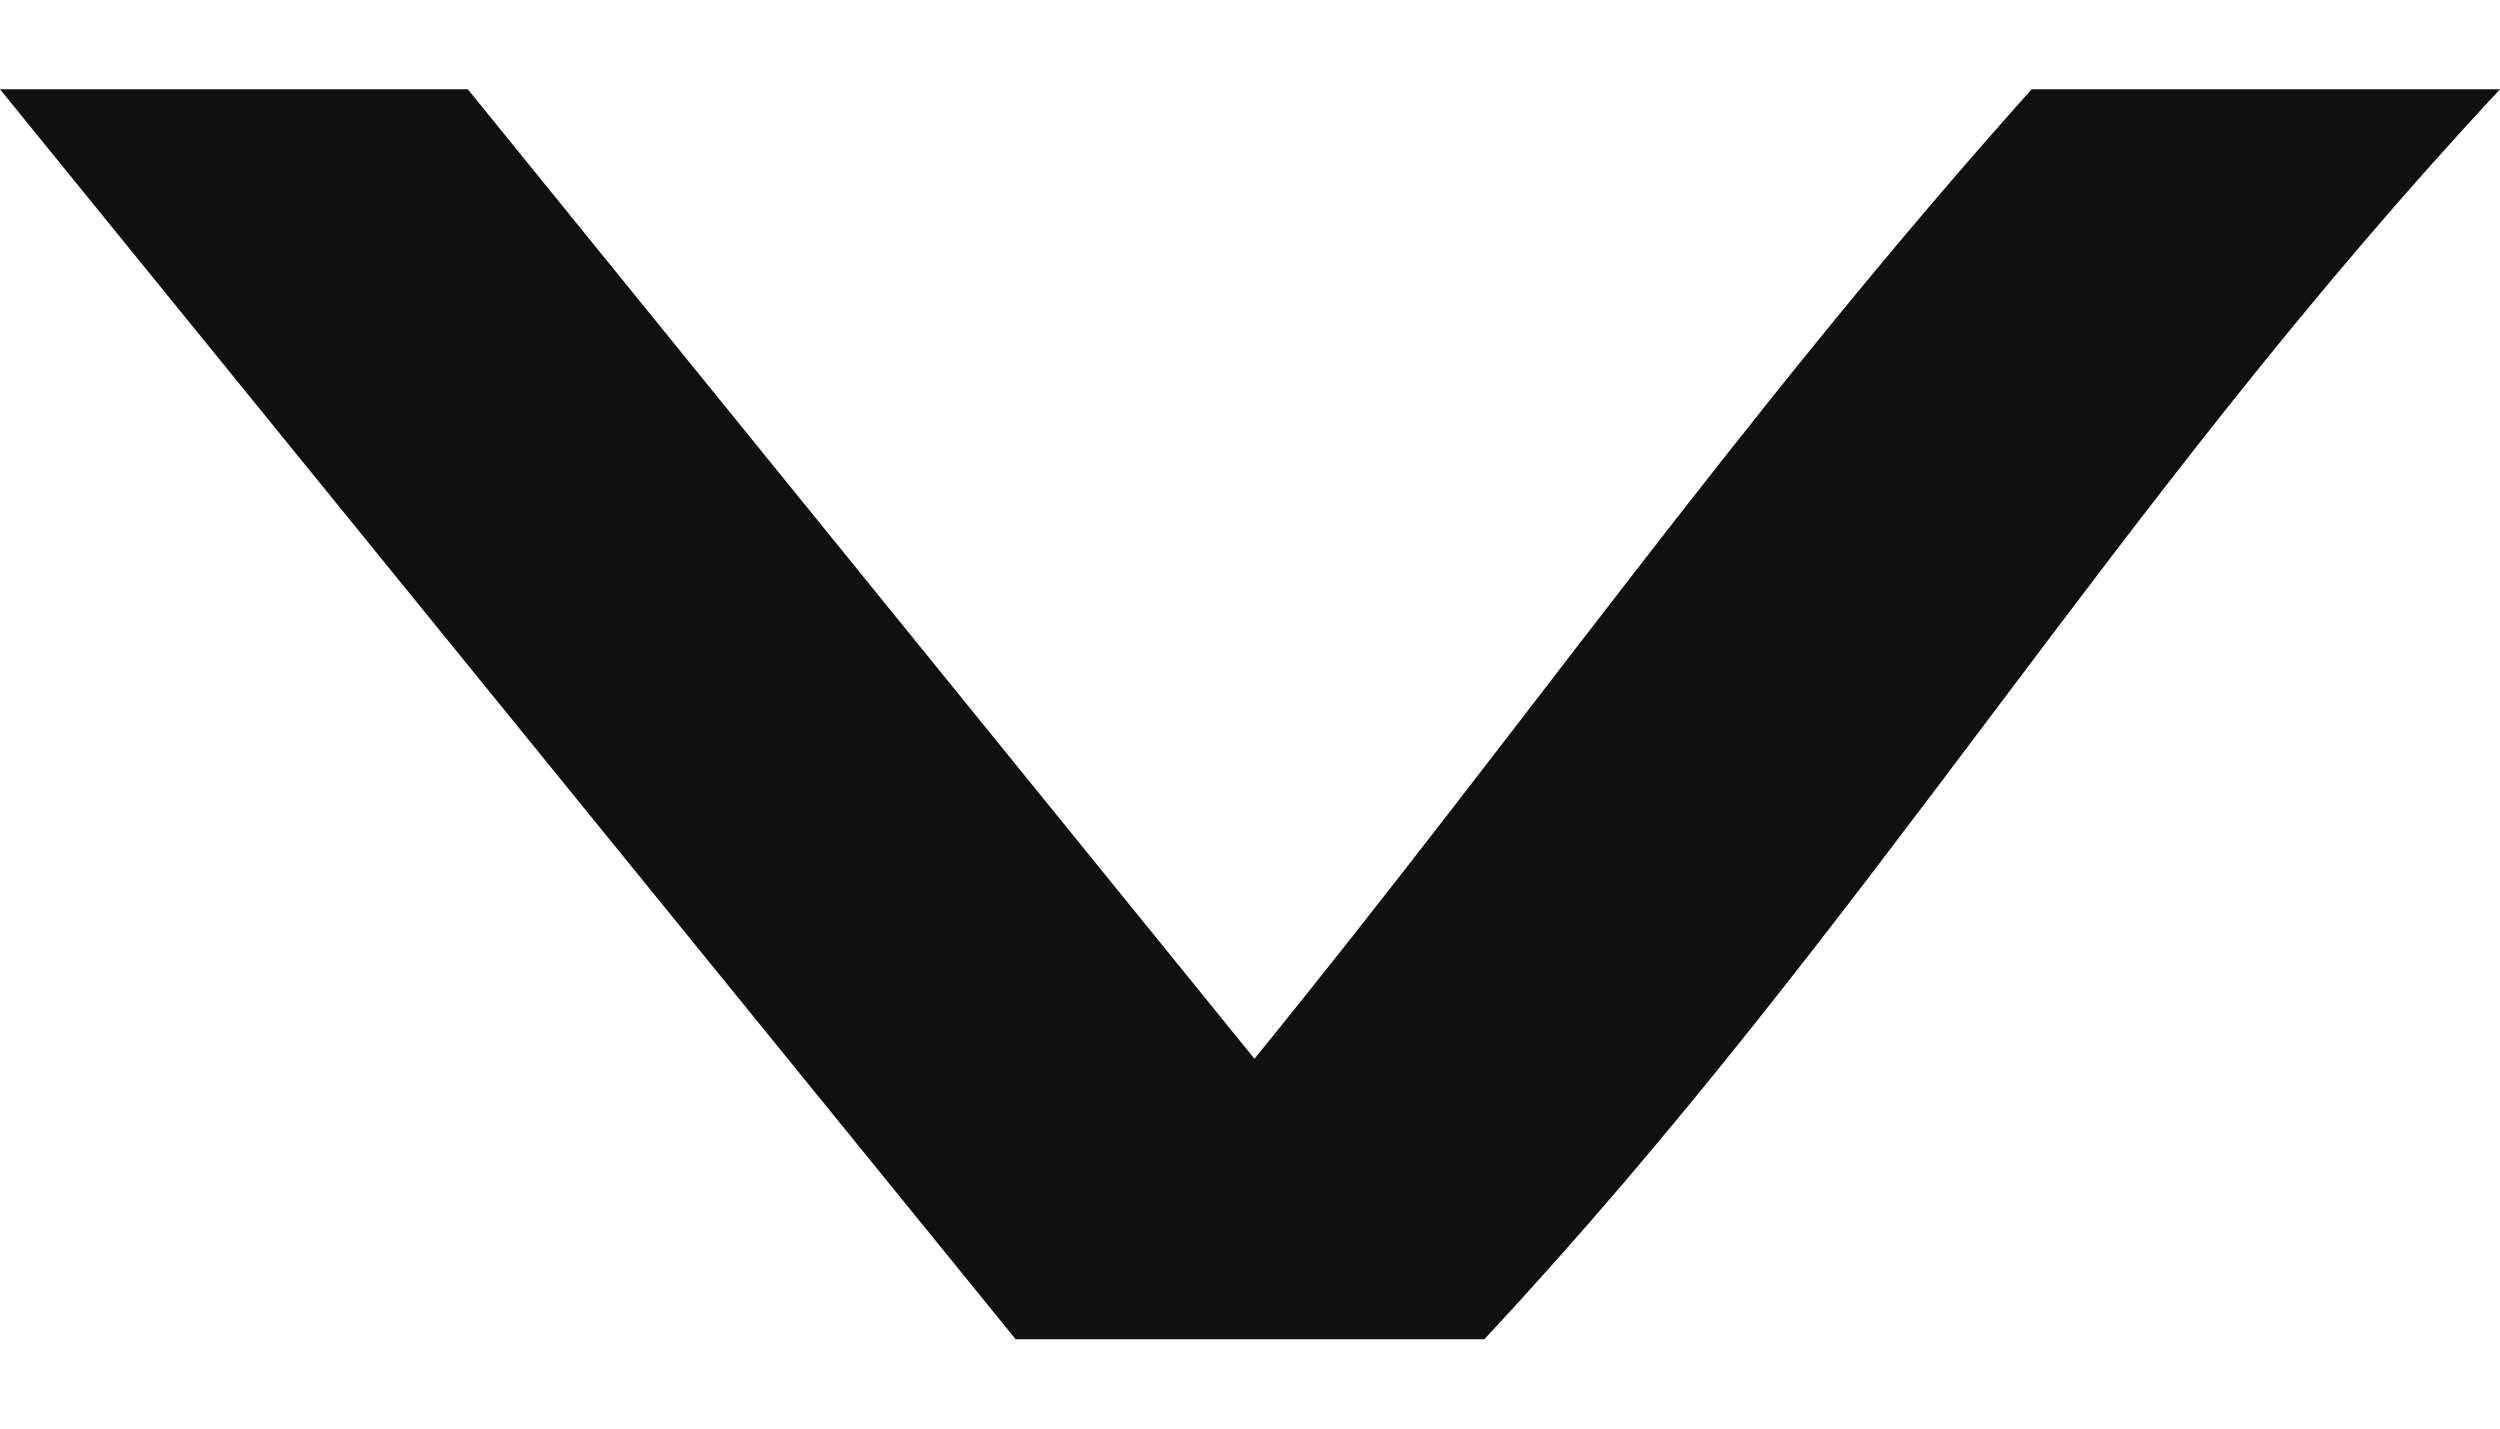
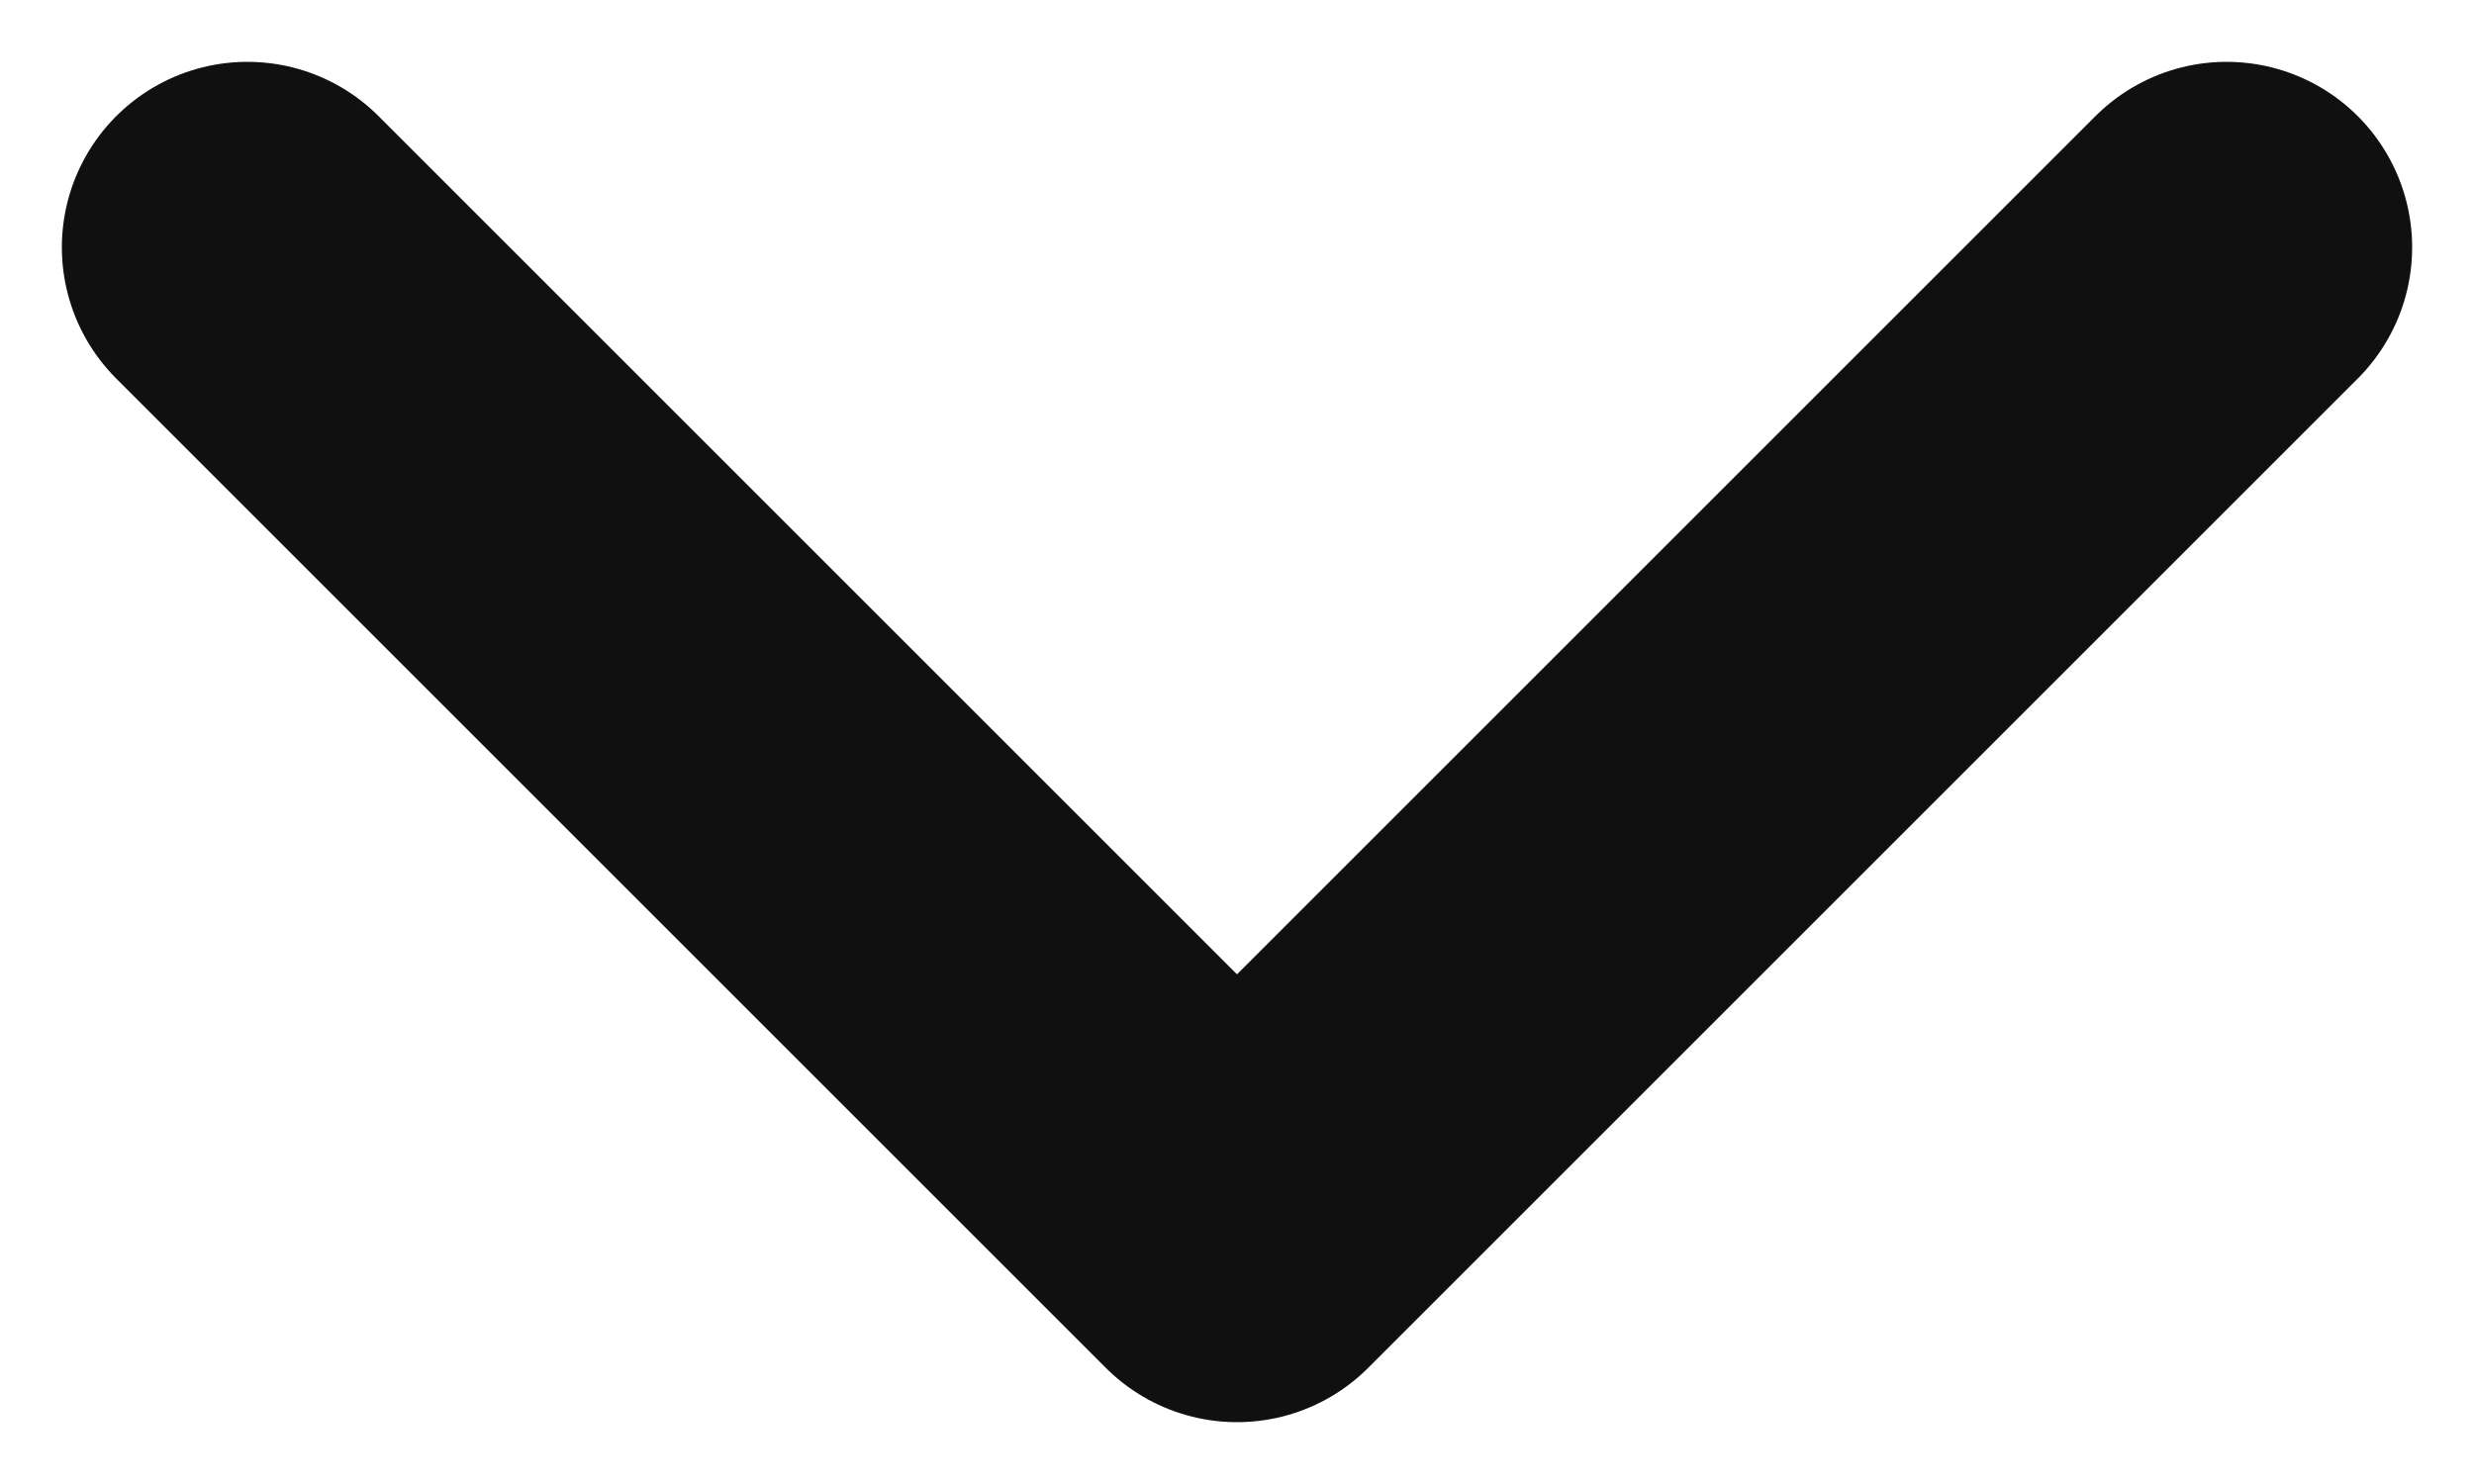
- <svg xmlns="http://www.w3.org/2000/svg" width="14" height="8" viewBox="0 0 14 8" fill="none">
-   <path d="M8.312 7.5L5.688 7.5L3.20406e-07 0.5L2.62 0.5L7.025 5.929C8.509 4.106 9.746 2.323 11.377 0.5L14 0.5C11.824 2.833 10.488 5.167 8.312 7.5Z" fill="#101010" />
+ <svg xmlns="http://www.w3.org/2000/svg" width="10" height="6" viewBox="0 0 10 6" fill="none">
+   <path d="M9 1L5 5L1 1" stroke="#101010" stroke-width="1.5" stroke-linecap="round" stroke-linejoin="round" />
</svg>
